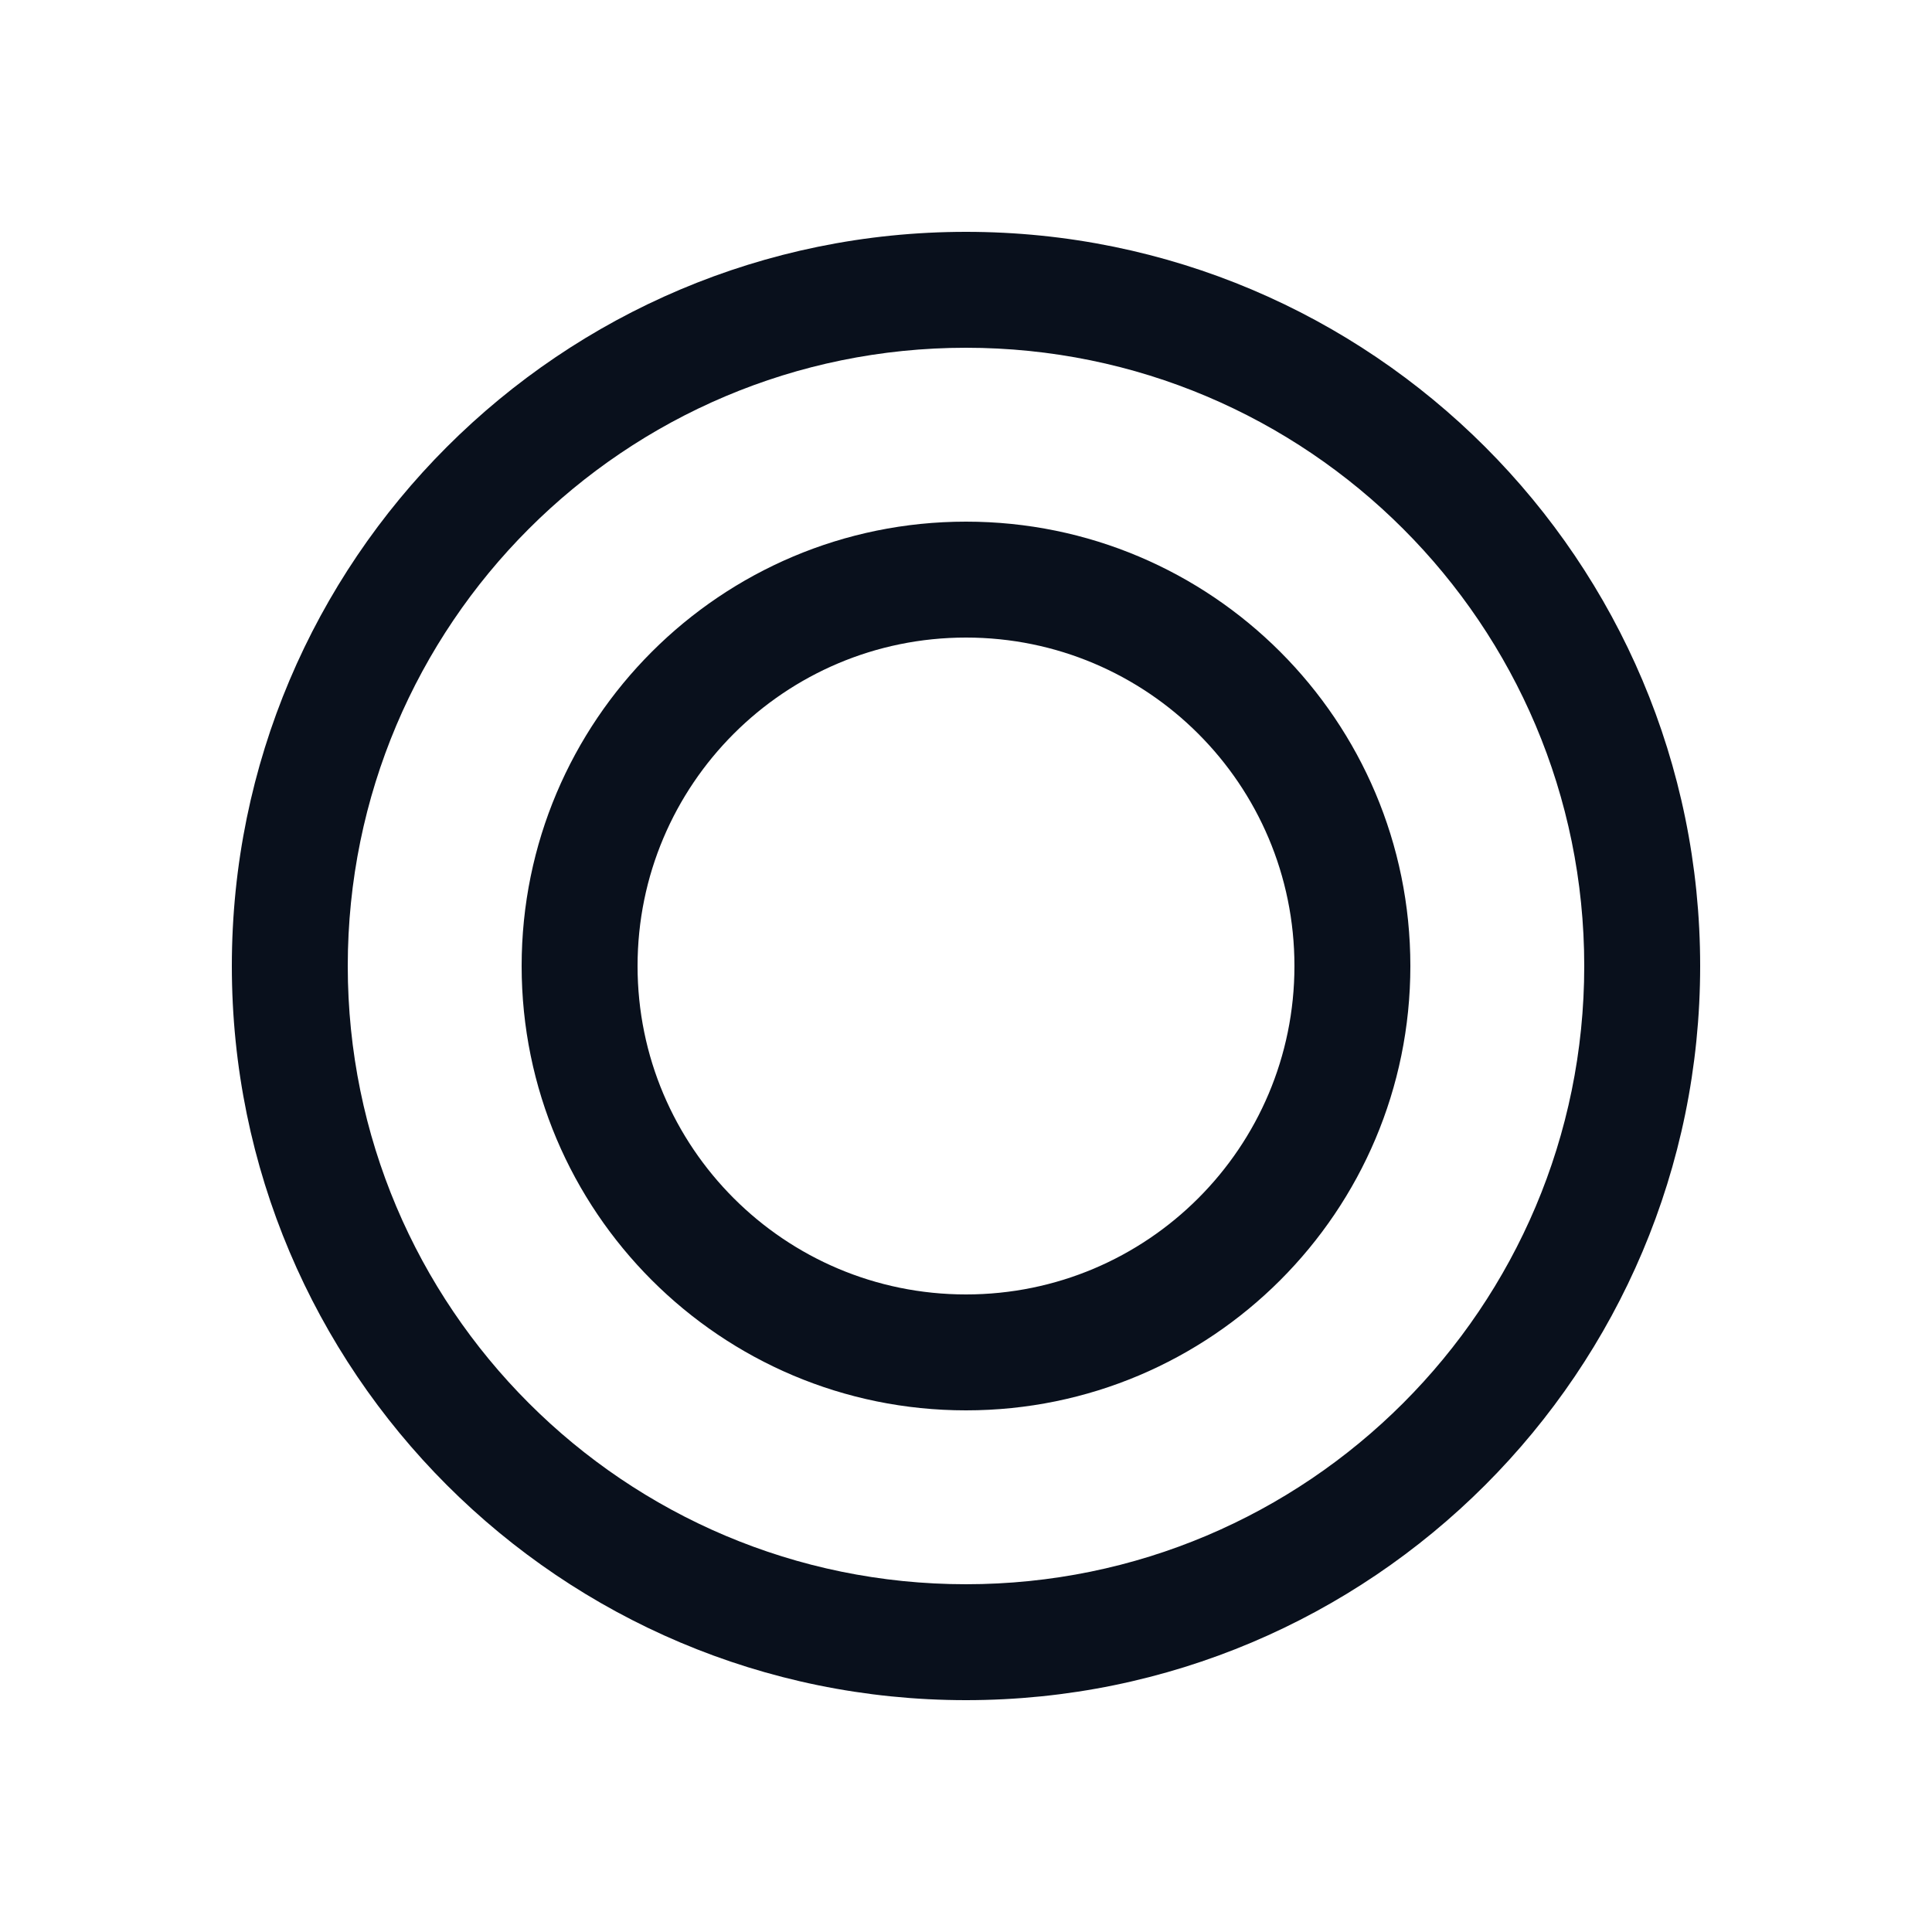
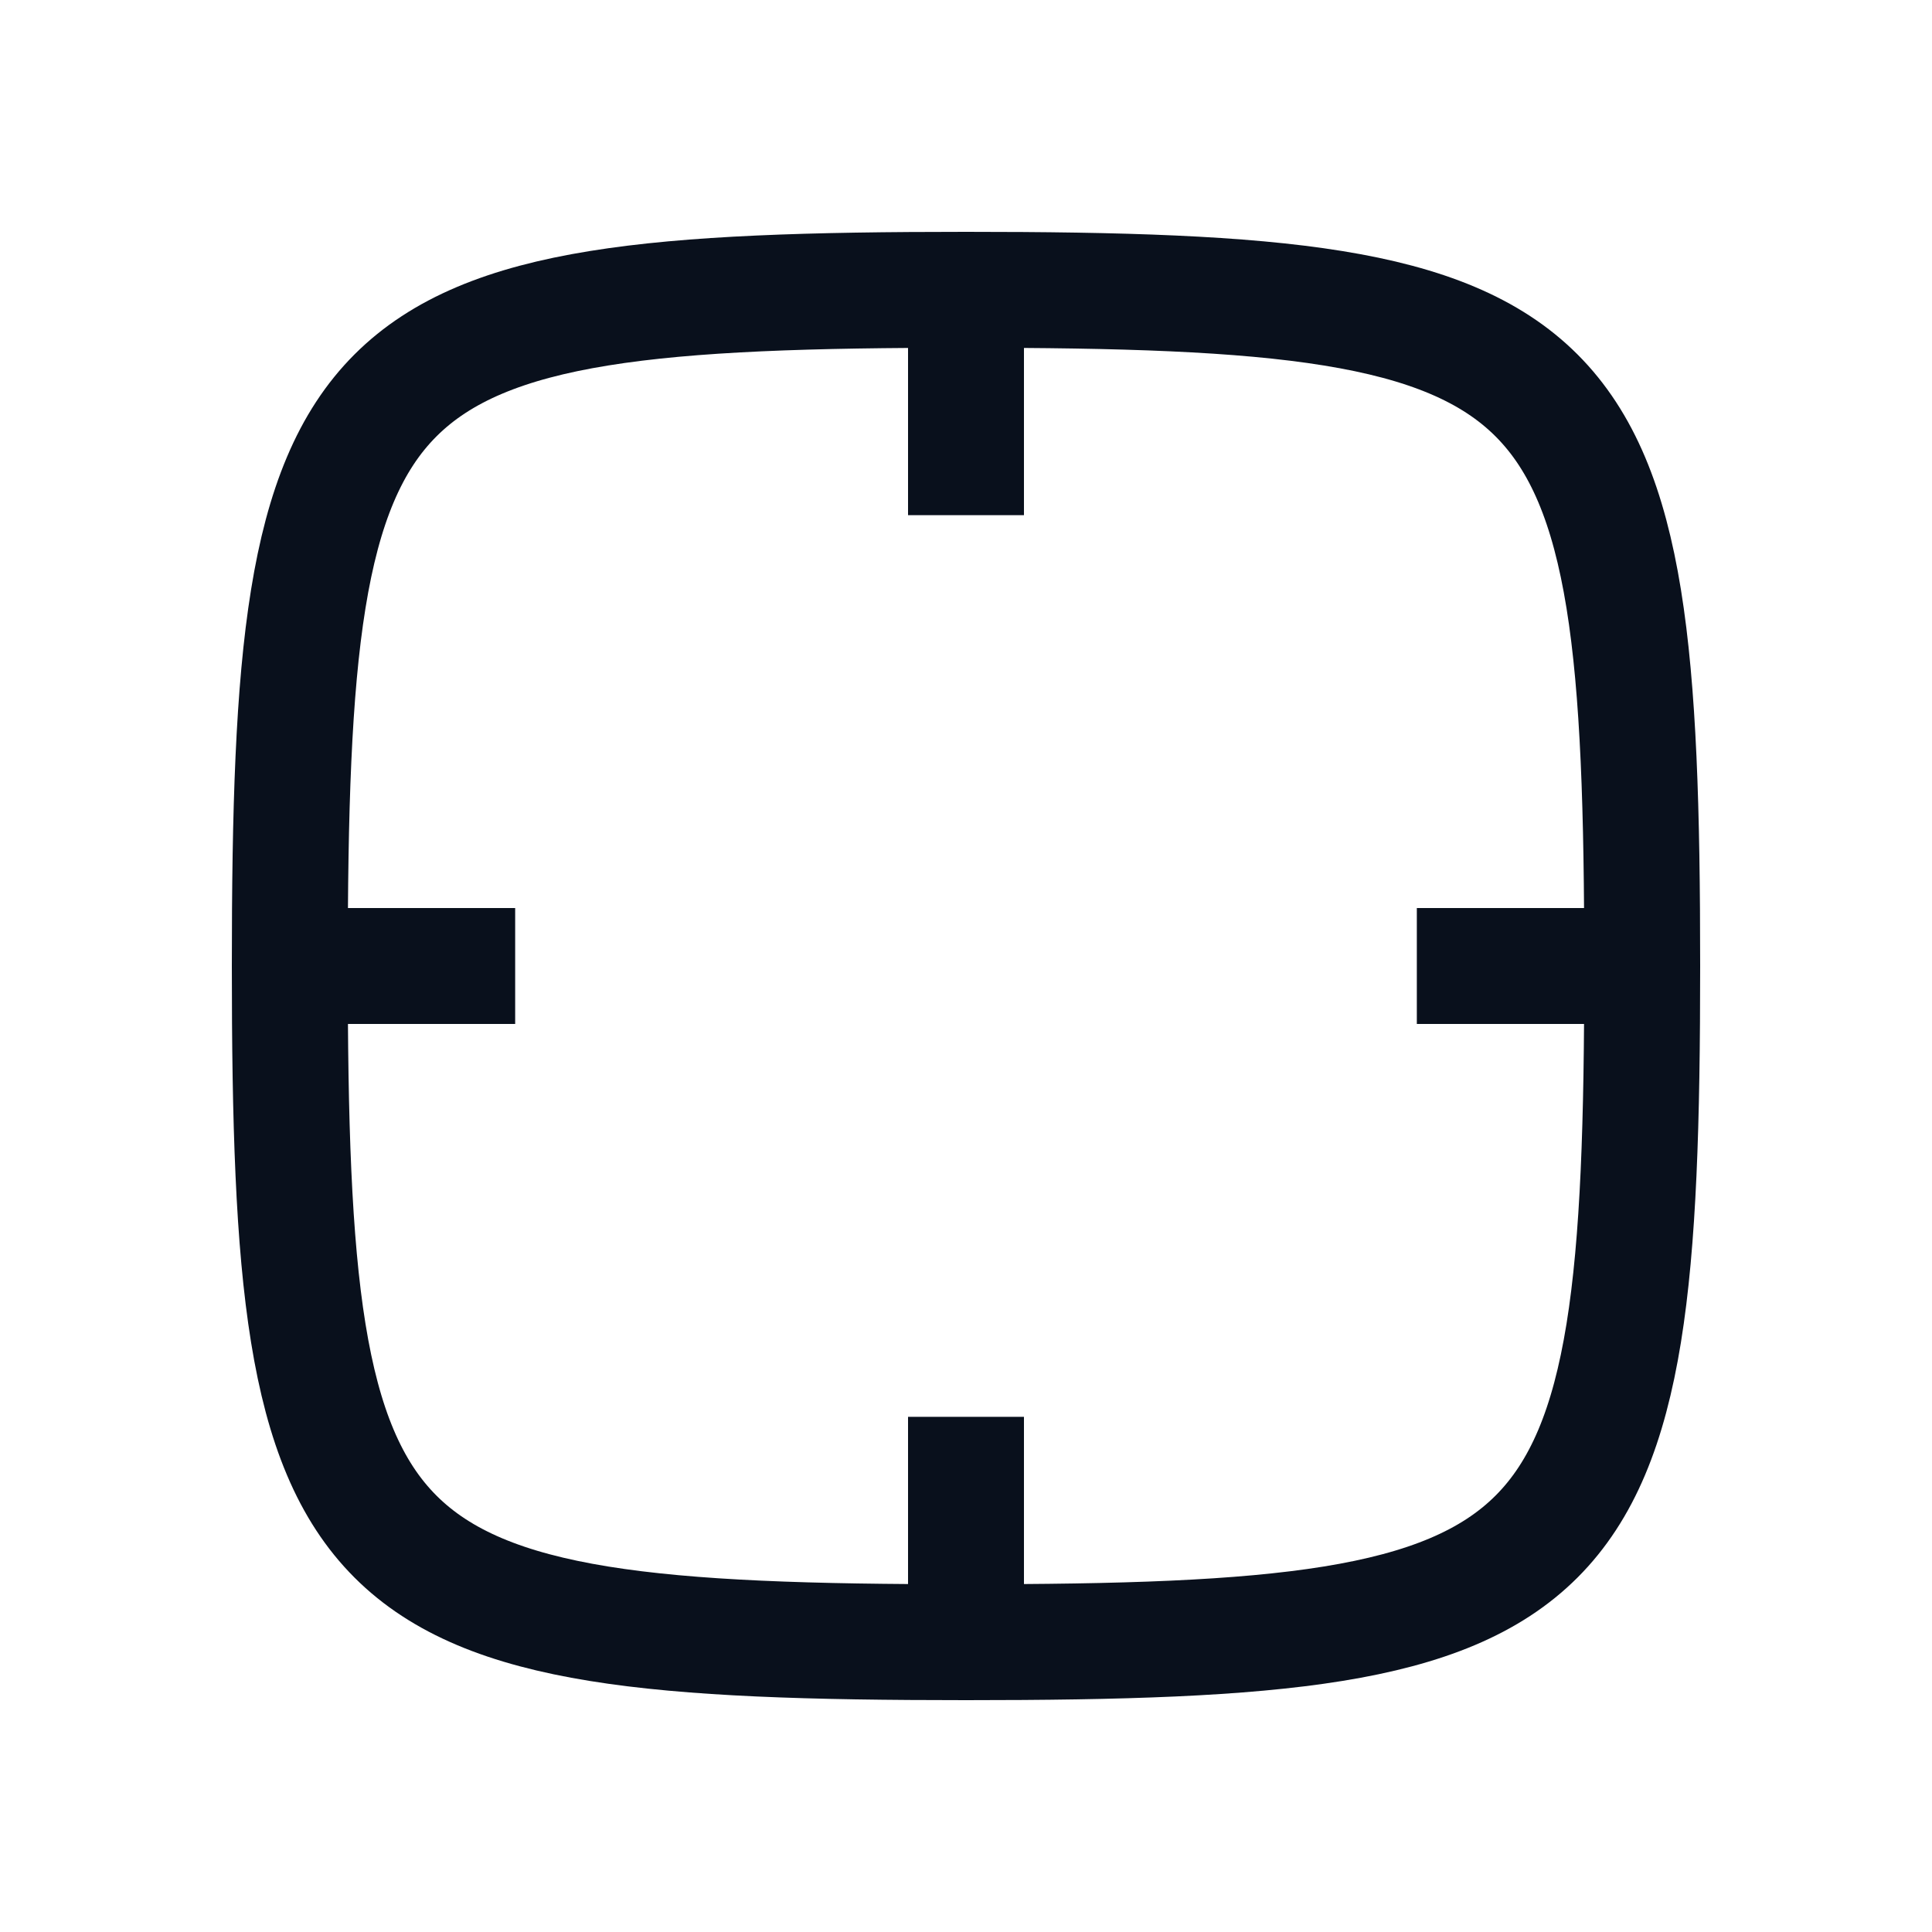
<svg xmlns="http://www.w3.org/2000/svg" width="20" height="20" viewBox="0 0 20 20" fill="none">
-   <path fill-rule="evenodd" clip-rule="evenodd" d="M3.6 10C3.6 6.465 6.465 3.6 10 3.6C13.534 3.6 16.4 6.465 16.4 10C16.4 13.534 13.534 16.4 10 16.4C6.465 16.4 3.6 13.534 3.6 10ZM10 2.4C5.803 2.4 2.4 5.803 2.4 10C2.4 14.197 5.803 17.6 10 17.6C14.197 17.6 17.6 14.197 17.6 10C17.6 5.803 14.197 2.4 10 2.4ZM6.6 10C6.6 8.122 8.122 6.6 10 6.6C11.878 6.6 13.4 8.122 13.4 10C13.4 11.878 11.878 13.4 10 13.4C8.122 13.4 6.6 11.878 6.6 10ZM10 5.4C7.46 5.4 5.4 7.46 5.4 10C5.4 12.54 7.46 14.6 10 14.6C12.541 14.6 14.6 12.54 14.6 10C14.6 7.46 12.541 5.4 10 5.4Z" fill="#09101C" />
+   <path d="M3 10C3 3.583 3.583 3 10 3C16.417 3 17 3.583 17 10C17 16.417 16.417 17 10 17C3.583 17 3 16.417 3 10Z" stroke="#09101C" stroke-width="1.2" />
+   <path d="M10 17V14.667" stroke="#09101C" stroke-width="1.2" />
+   <path d="M10 5.333V3" stroke="#09101C" stroke-width="1.2" />
+   <path d="M3 10H5.333" stroke="#09101C" stroke-width="1.2" />
+   <path d="M14.667 10H17" stroke="#09101C" stroke-width="1.2" />
</svg>
